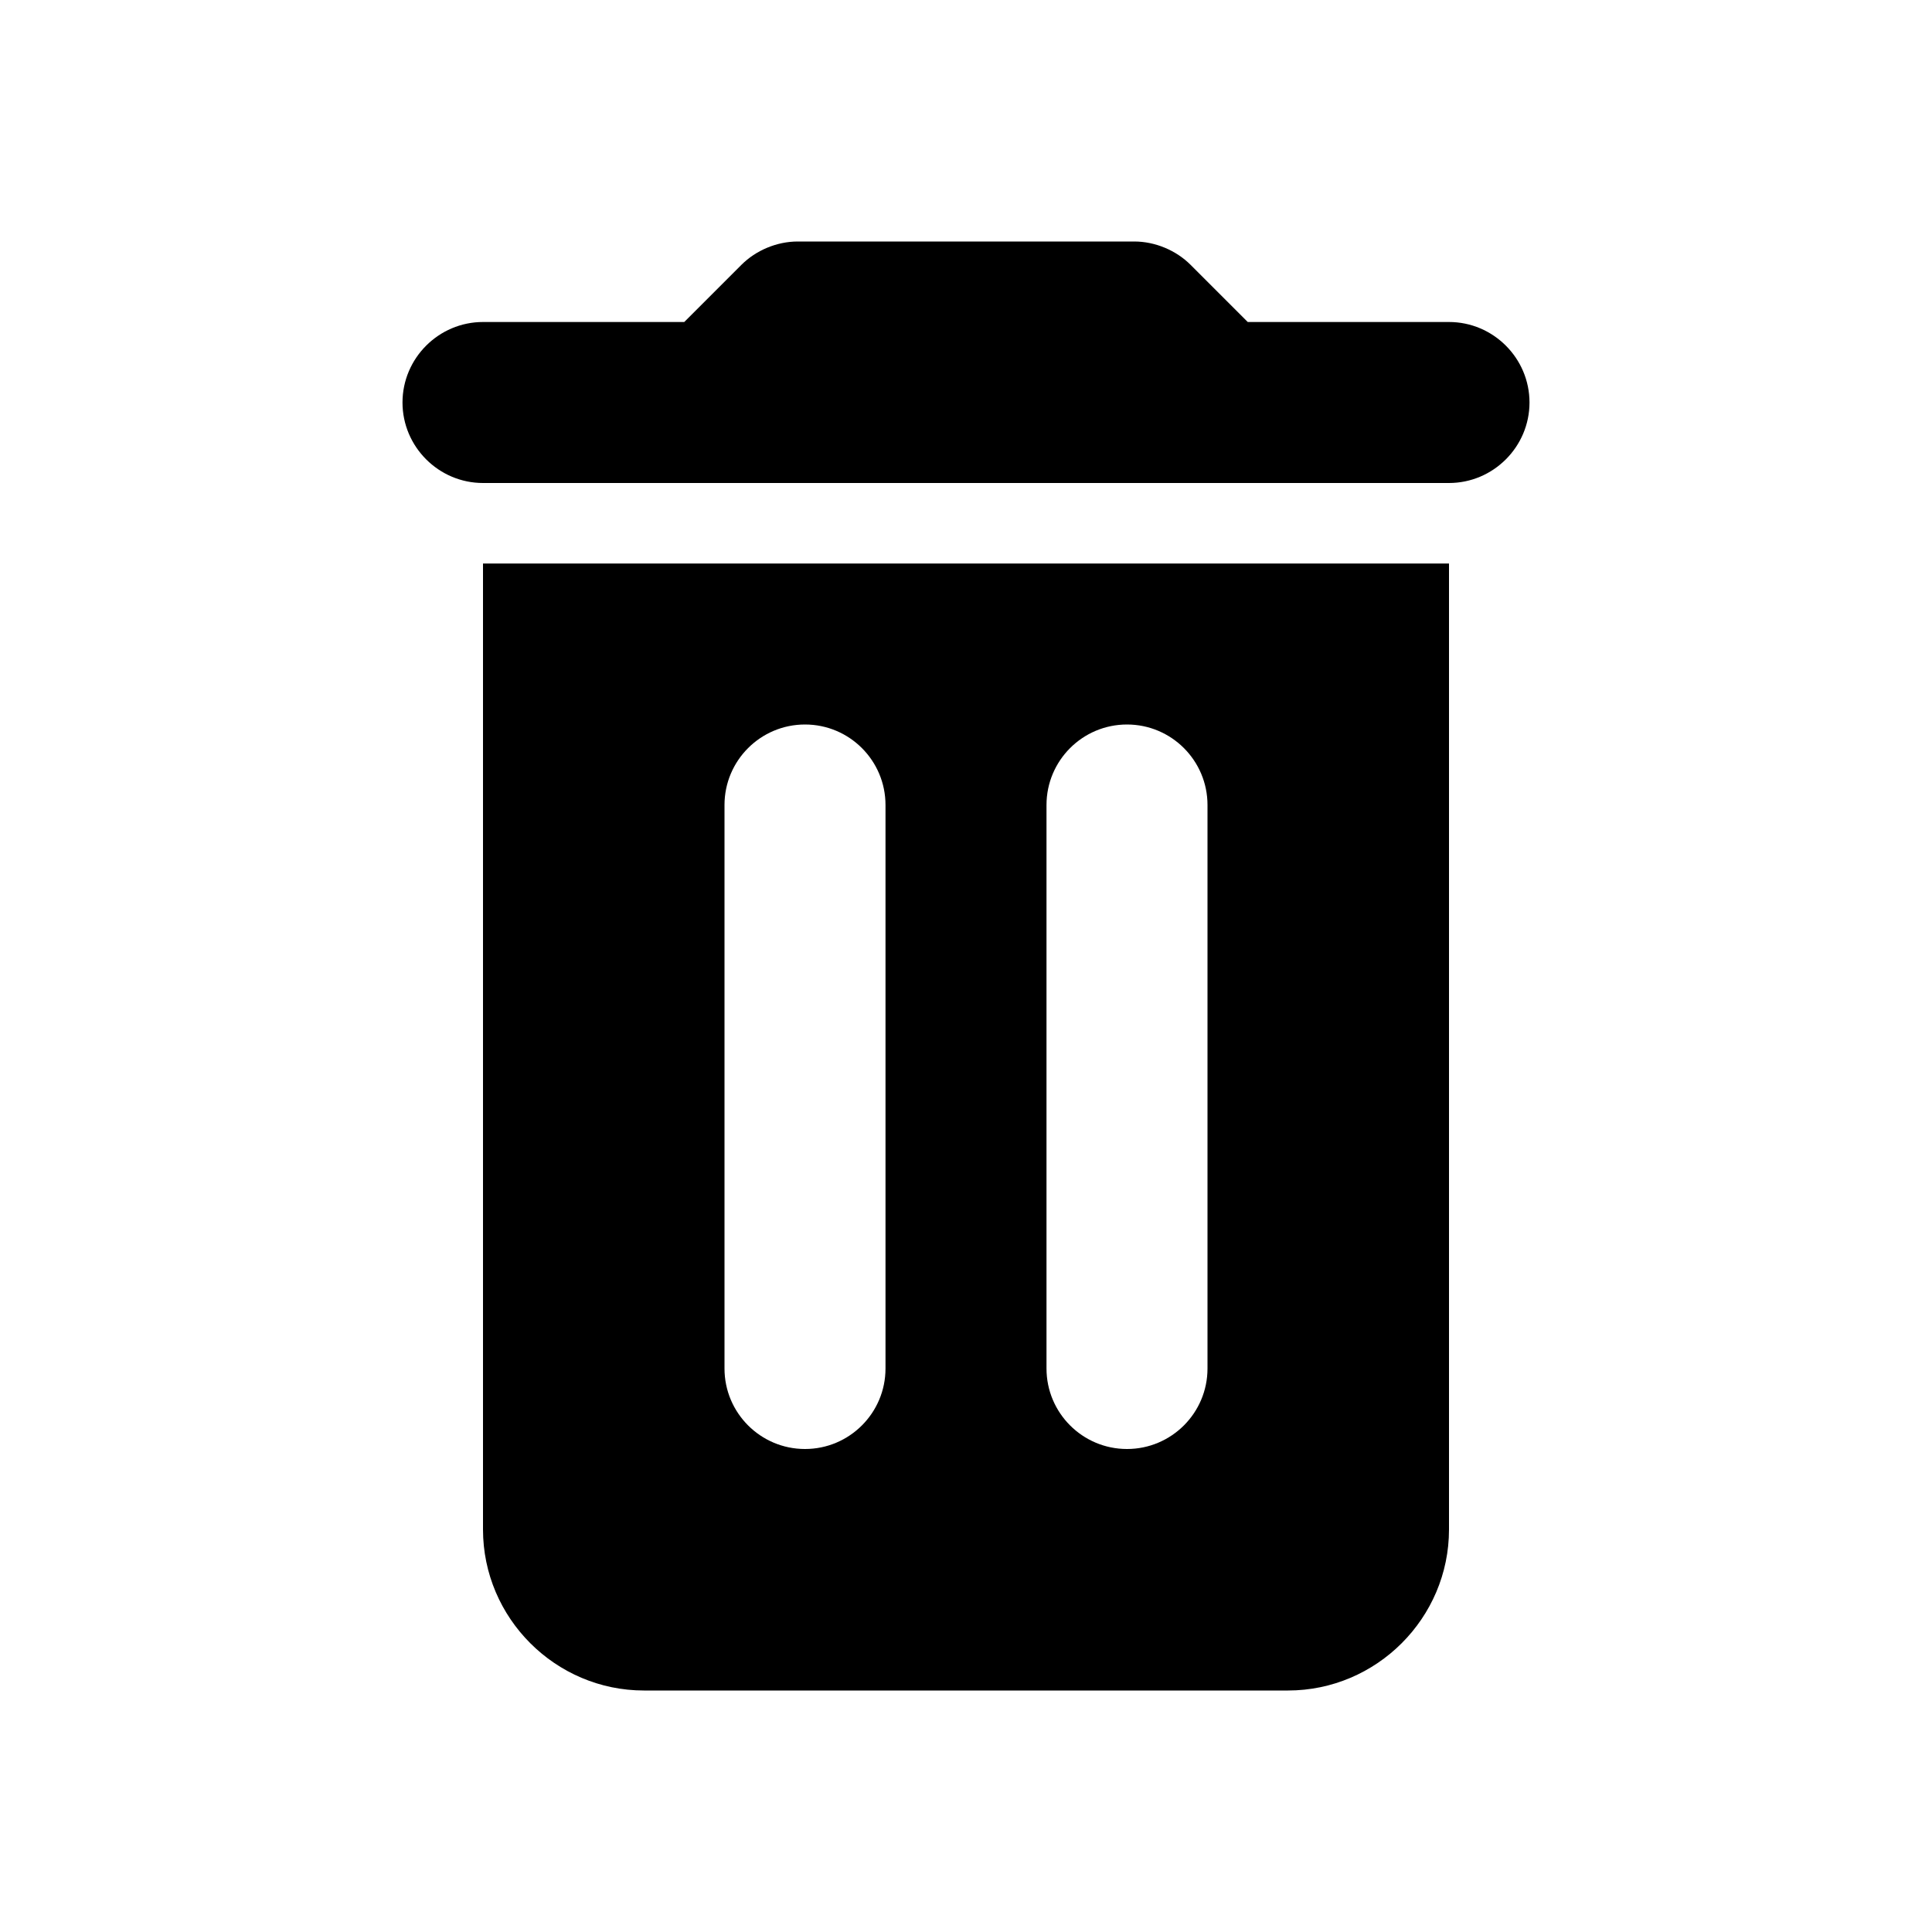
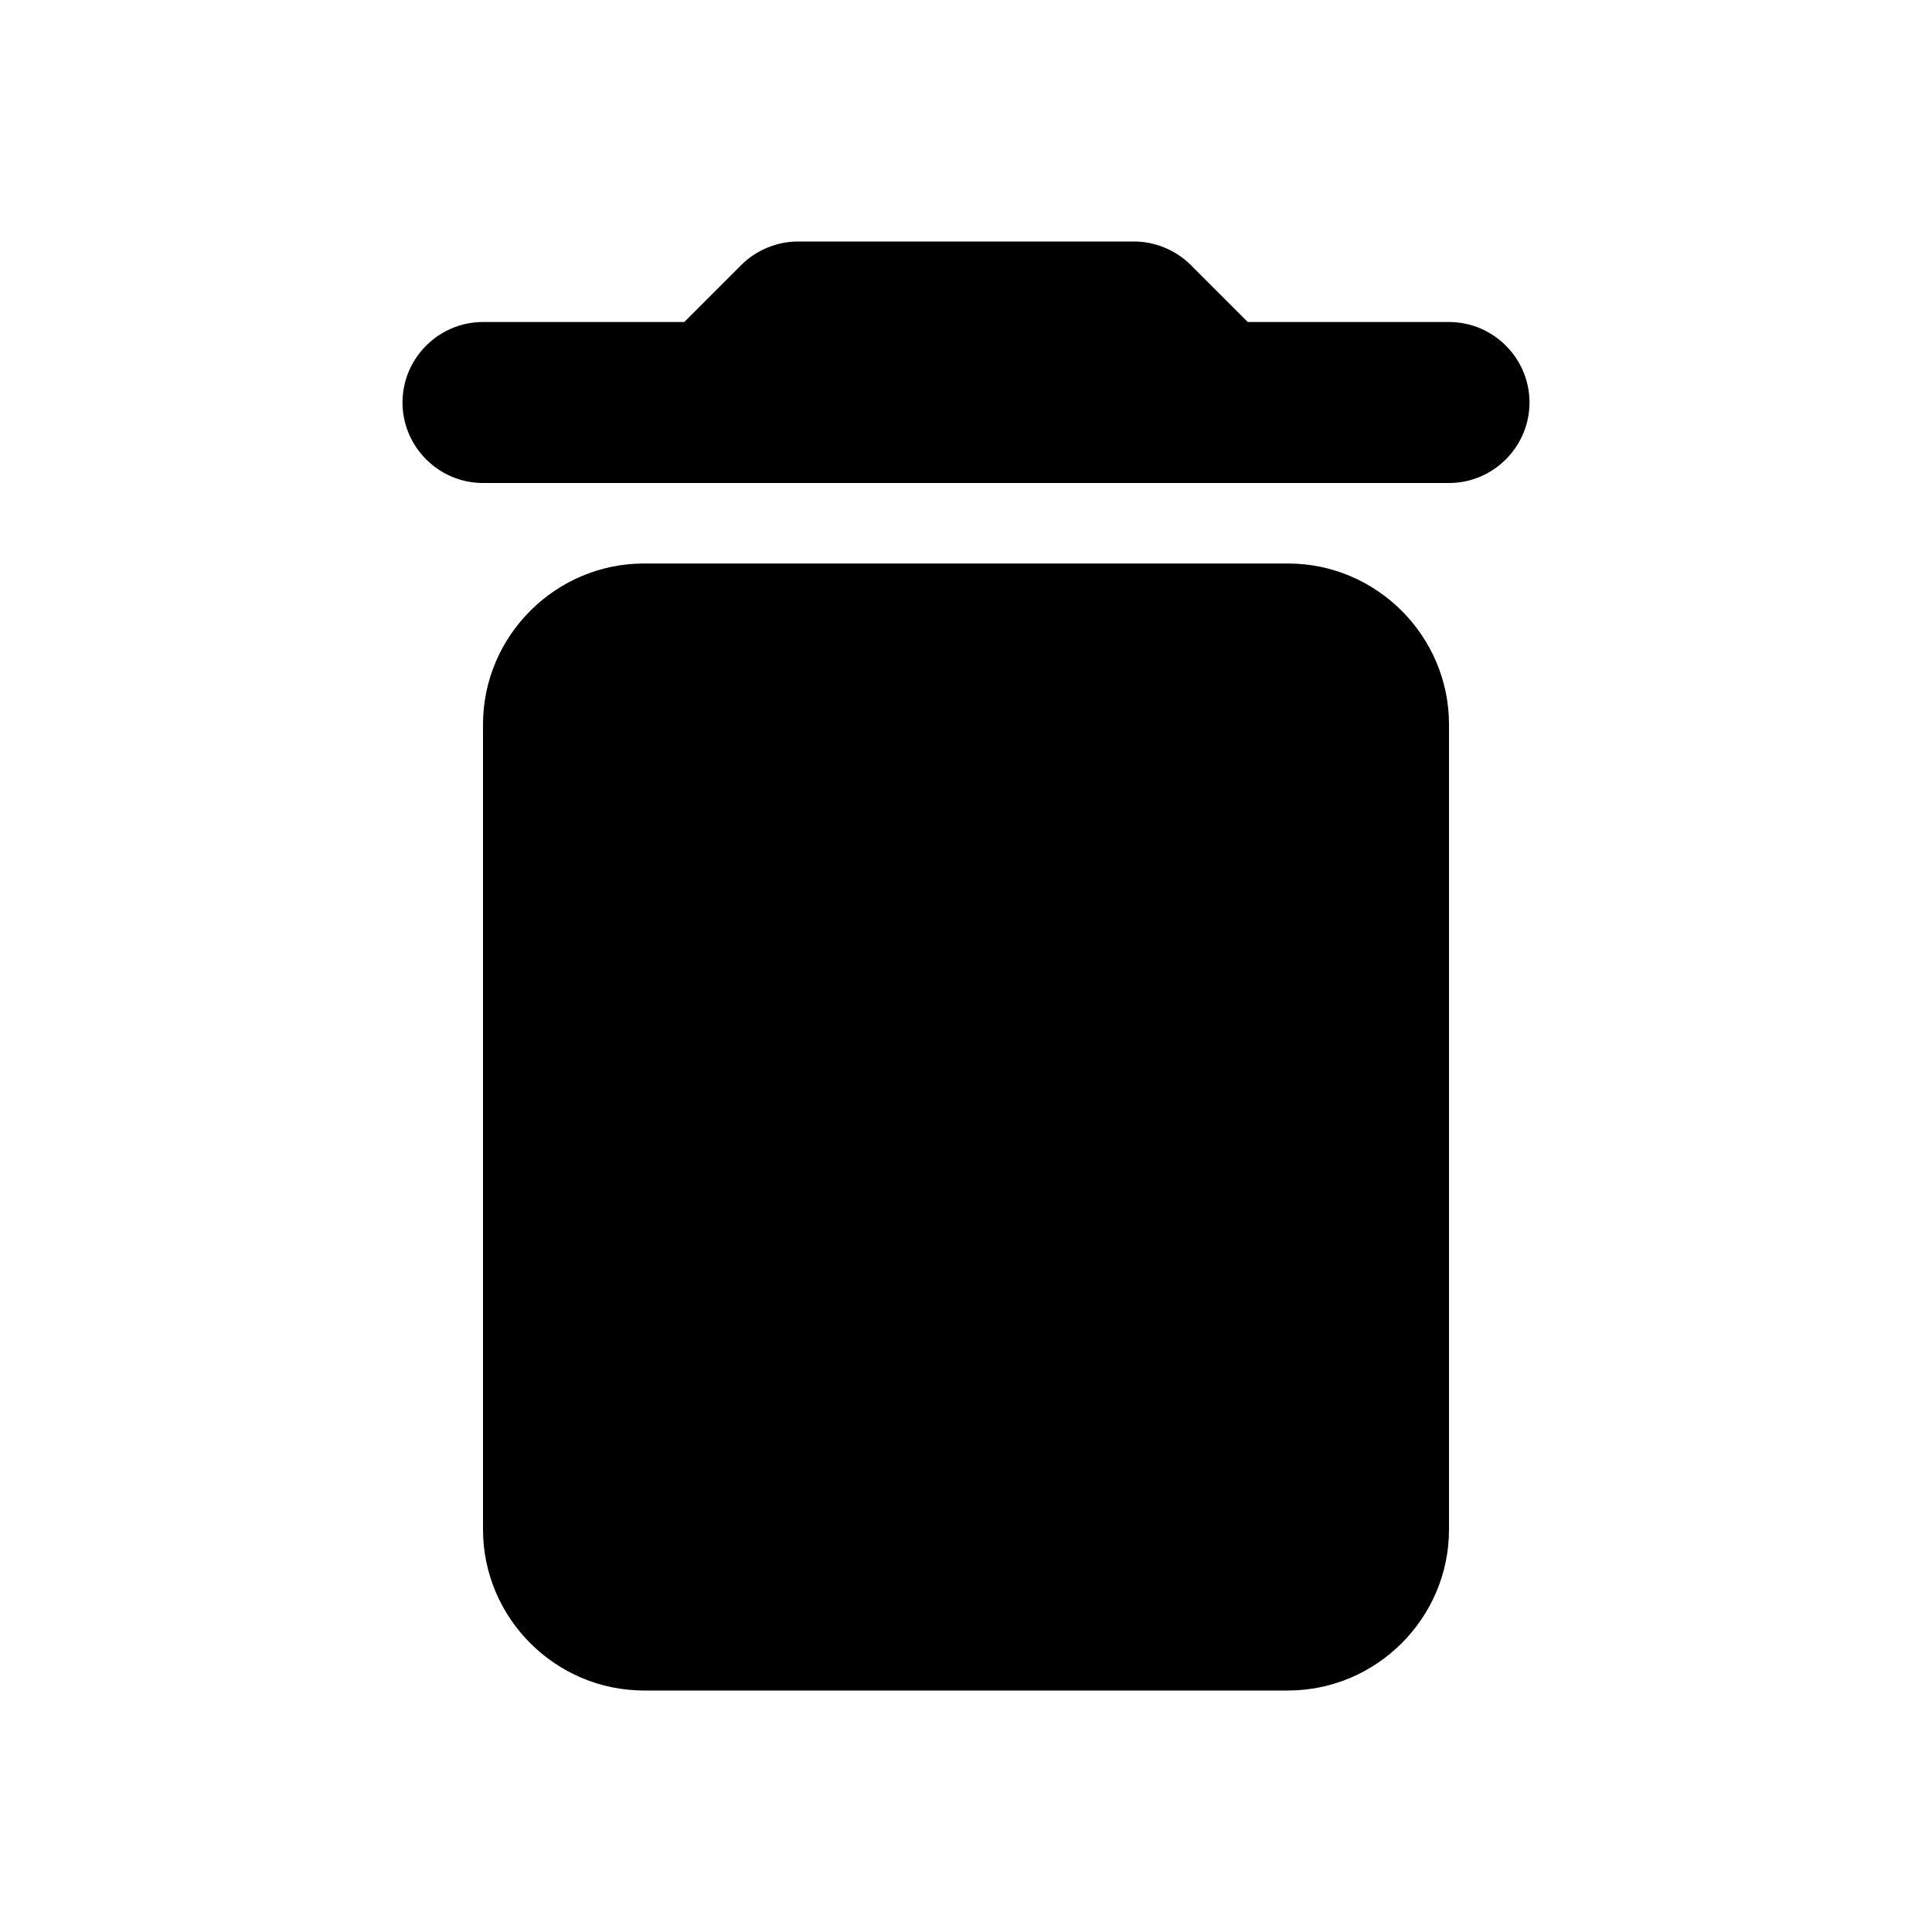
<svg xmlns="http://www.w3.org/2000/svg" width="24" height="24" viewBox="0 0 24 24" fill="none">
-   <path fill-rule="evenodd" clip-rule="evenodd" d="M6 19C6 20.1 6.9 21 8 21H16C17.1 21 18 20.1 18 19V7H6V19ZM18 4H15.5L14.79 3.29C14.61 3.11 14.35 3 14.09 3H9.91C9.65 3 9.39 3.11 9.21 3.29L8.5 4H6C5.45 4 5 4.45 5 5C5 5.55 5.45 6 6 6H18C18.55 6 19 5.55 19 5C19 4.45 18.55 4 18 4ZM9 10C9 9.448 9.448 9 10 9C10.552 9 11 9.448 11 10V17C11 17.552 10.552 18 10 18C9.448 18 9 17.552 9 17V10ZM14 9C13.448 9 13 9.448 13 10V17C13 17.552 13.448 18 14 18C14.552 18 15 17.552 15 17V10C15 9.448 14.552 9 14 9Z" fill="black" />
+   <path d="M6 19C6 20.1 6.9 21 8 21H16C17.1 21 18 20.1 18 19V9C18 7.9 17.1 7 16 7H8C6.9 7 6 7.9 6 9V19ZM18 4H15.5L14.79 3.29C14.61 3.11 14.35 3 14.09 3H9.91C9.65 3 9.39 3.11 9.21 3.29L8.5 4H6C5.45 4 5 4.45 5 5C5 5.55 5.45 6 6 6H18C18.55 6 19 5.55 19 5C19 4.45 18.55 4 18 4Z" fill="black" />
</svg>
